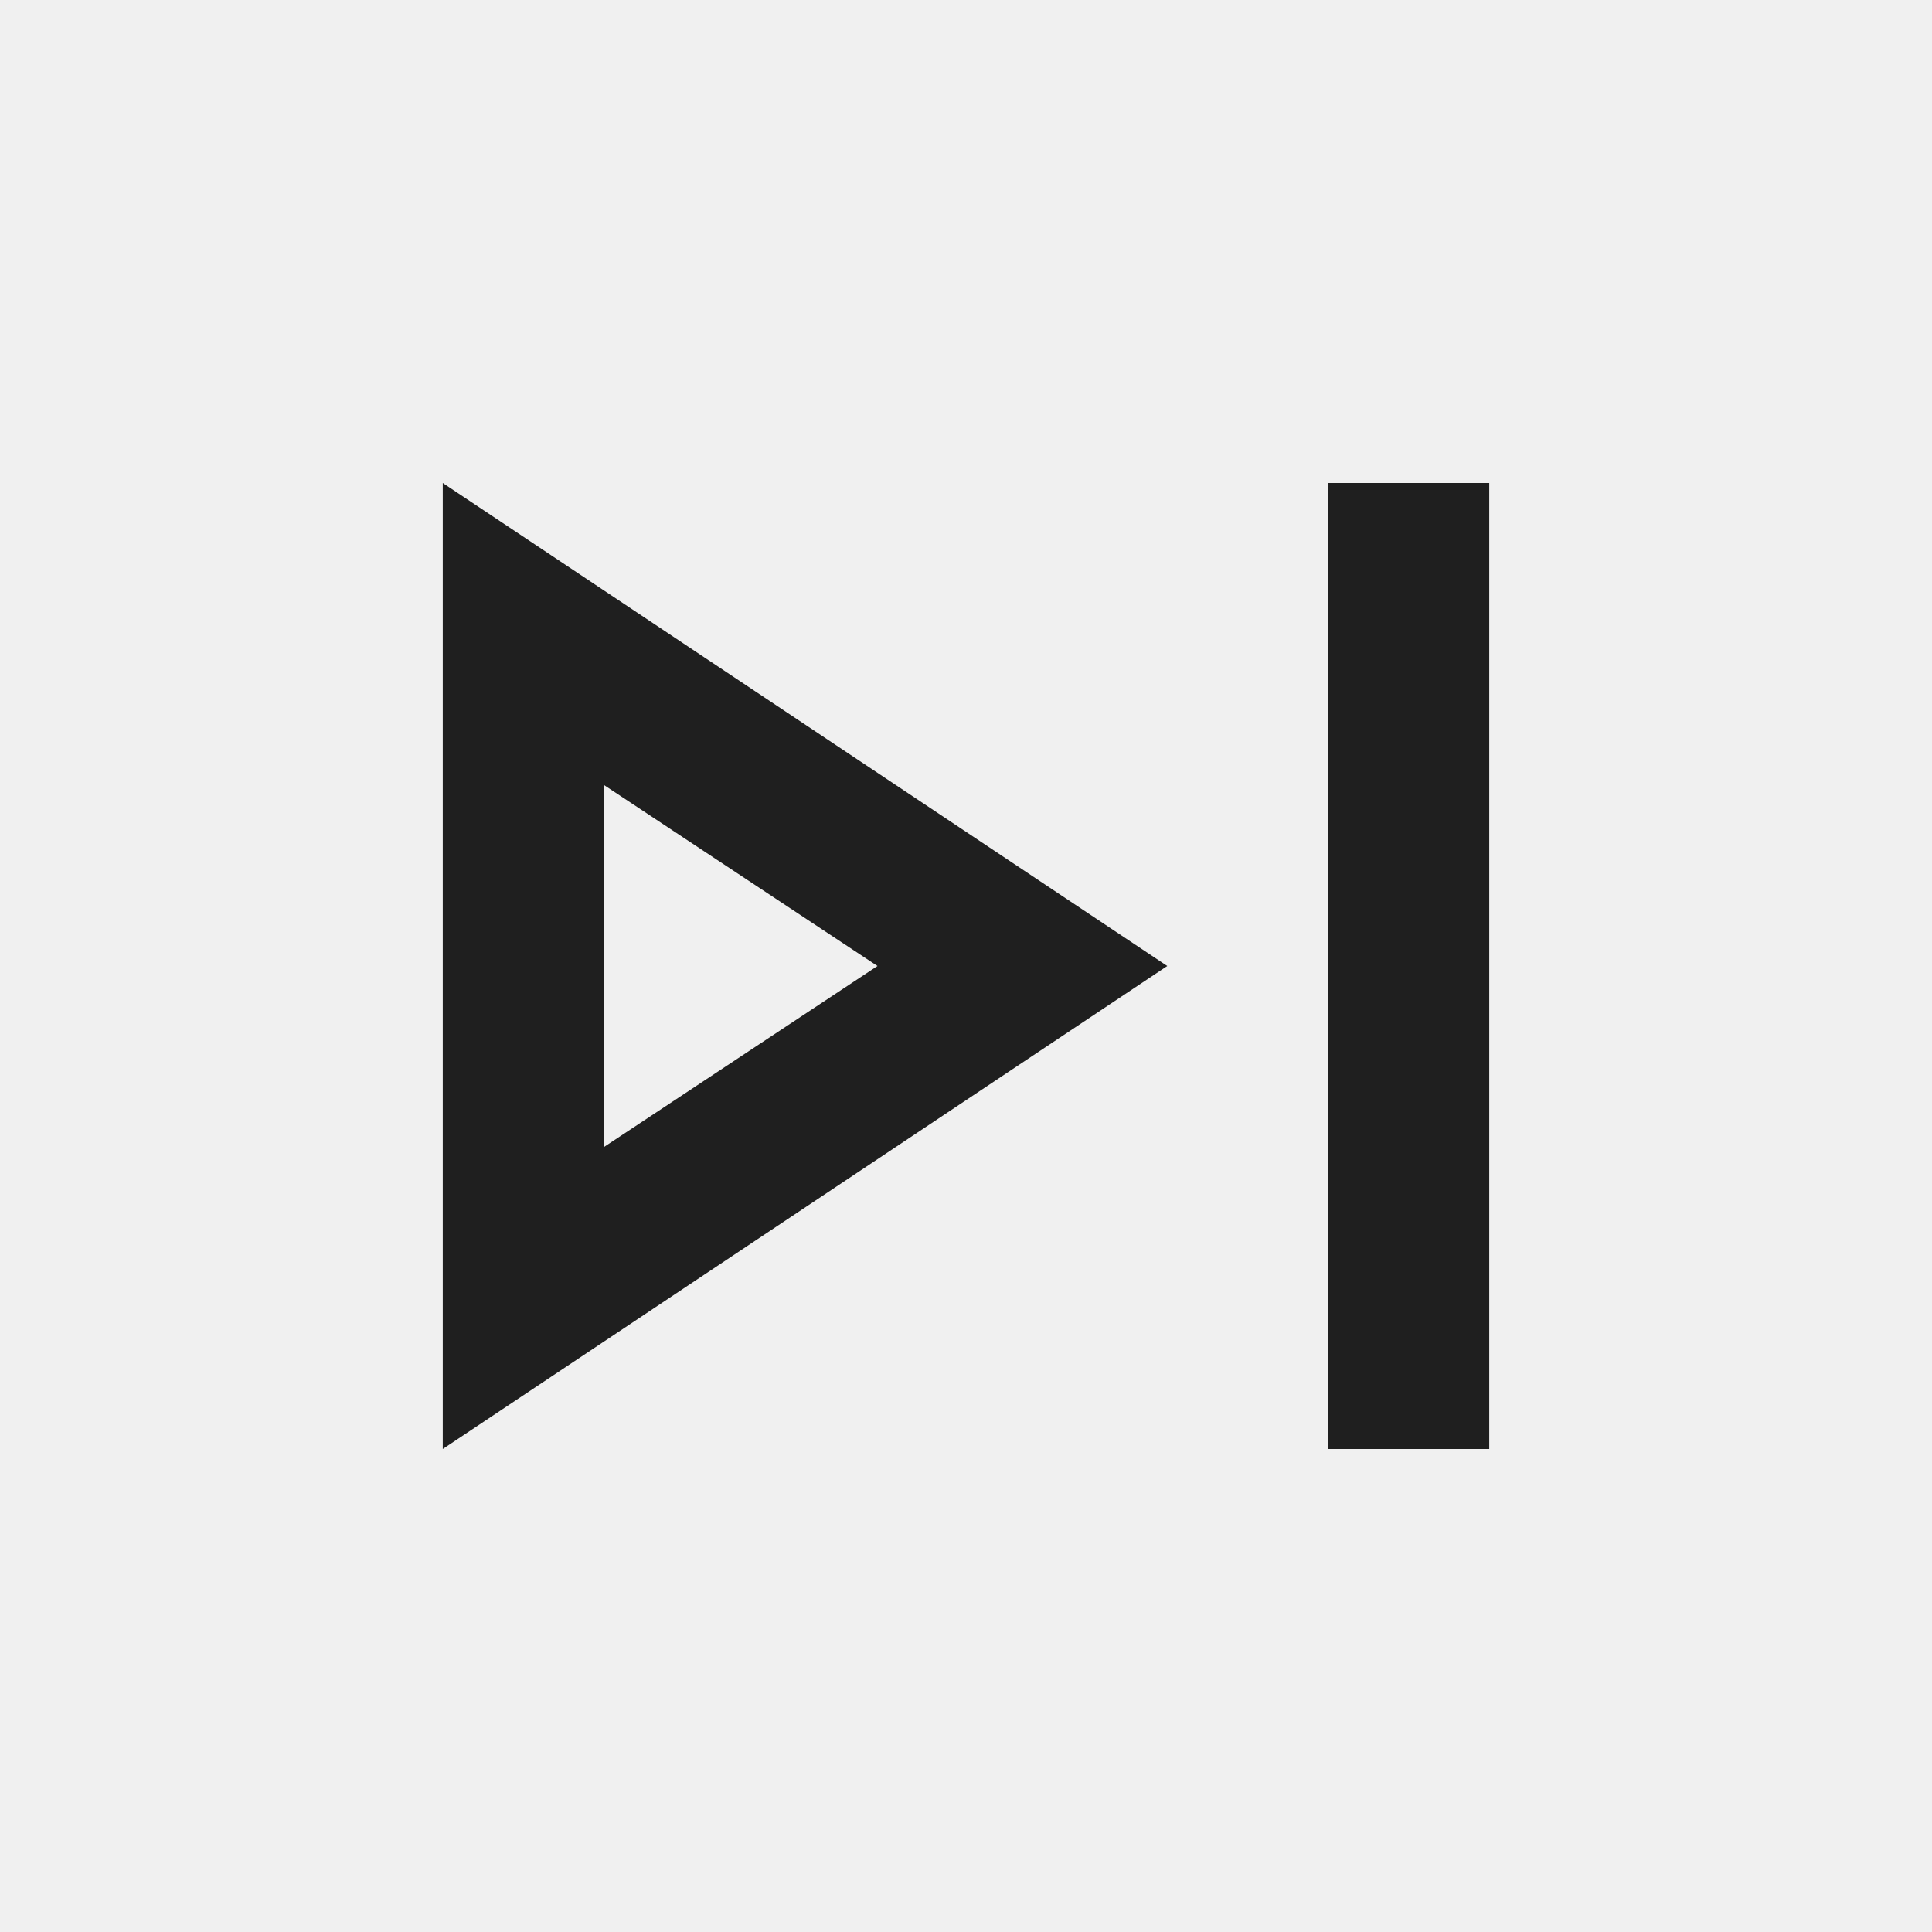
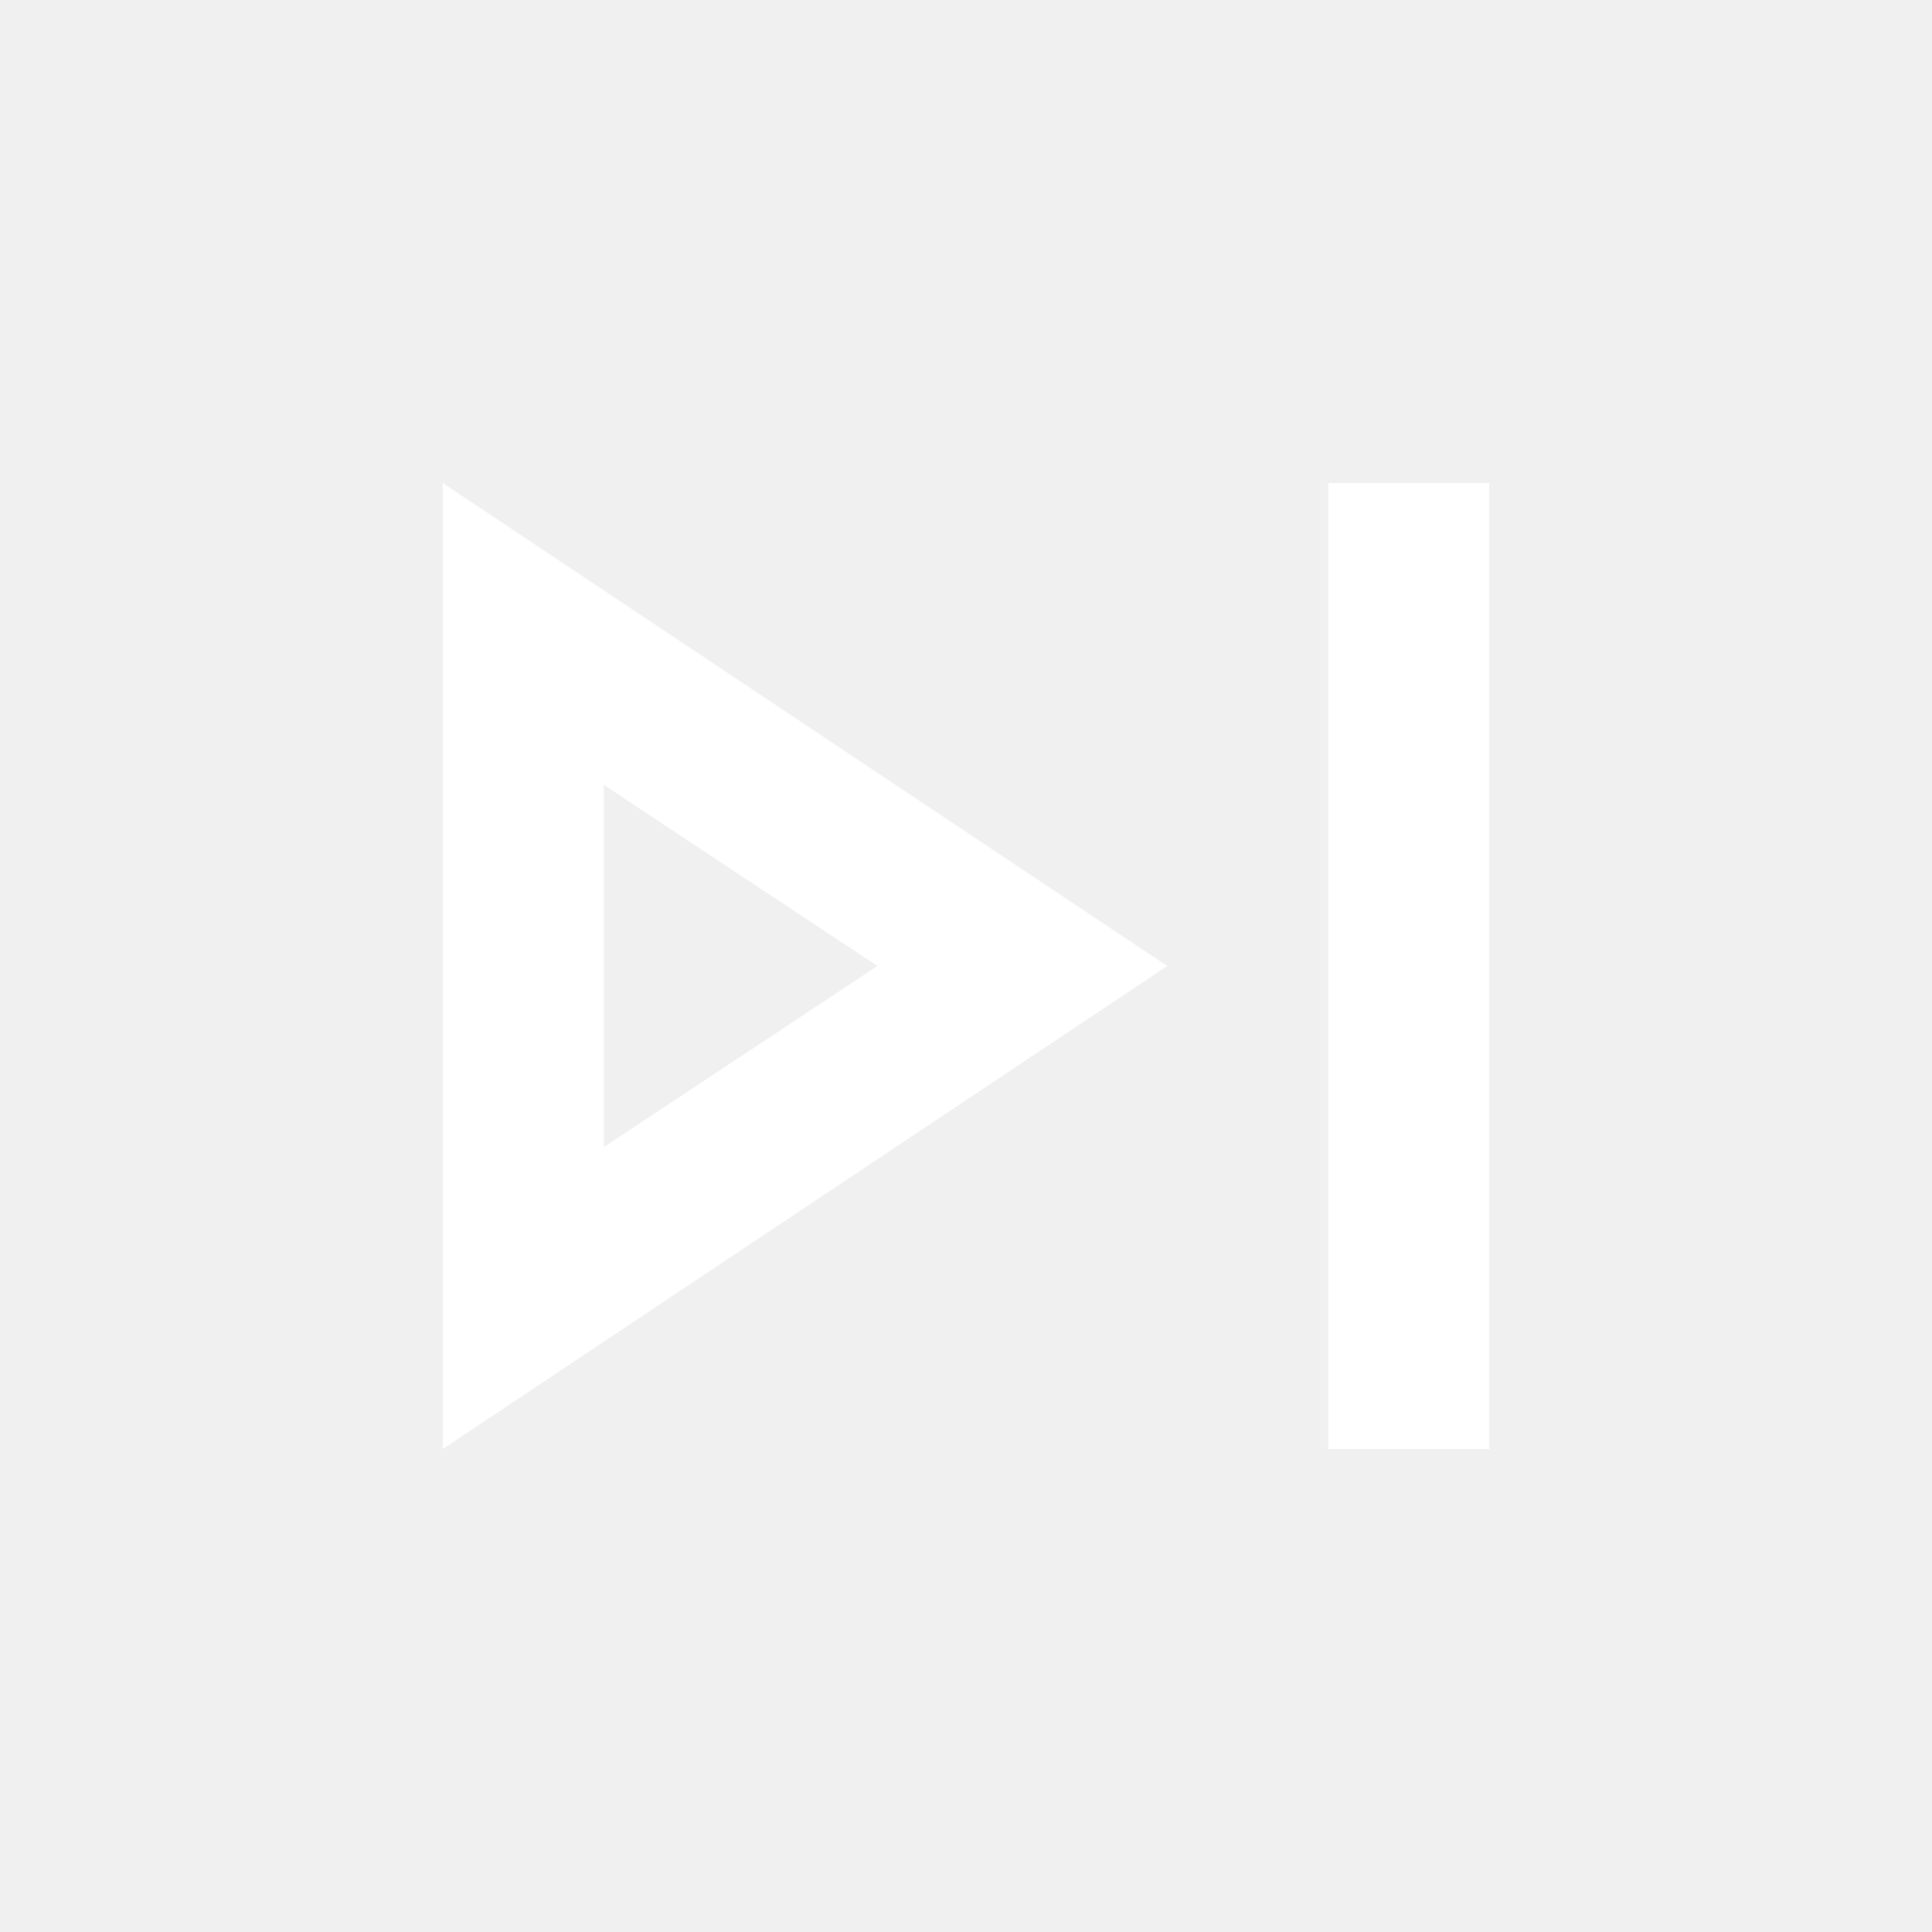
- <svg xmlns="http://www.w3.org/2000/svg" height="24px" viewBox="0 -960 960 960" width="24px" fill="#1f1f1f">
+ <svg xmlns="http://www.w3.org/2000/svg" height="24px" viewBox="0 -960 960 960" width="24px" fill="#ffffff">
  <path d="M660-240v-480h80v480h-80Zm-440 0v-480l360 240-360 240Zm80-240Zm0 90 136-90-136-90v180Z" />
</svg>
